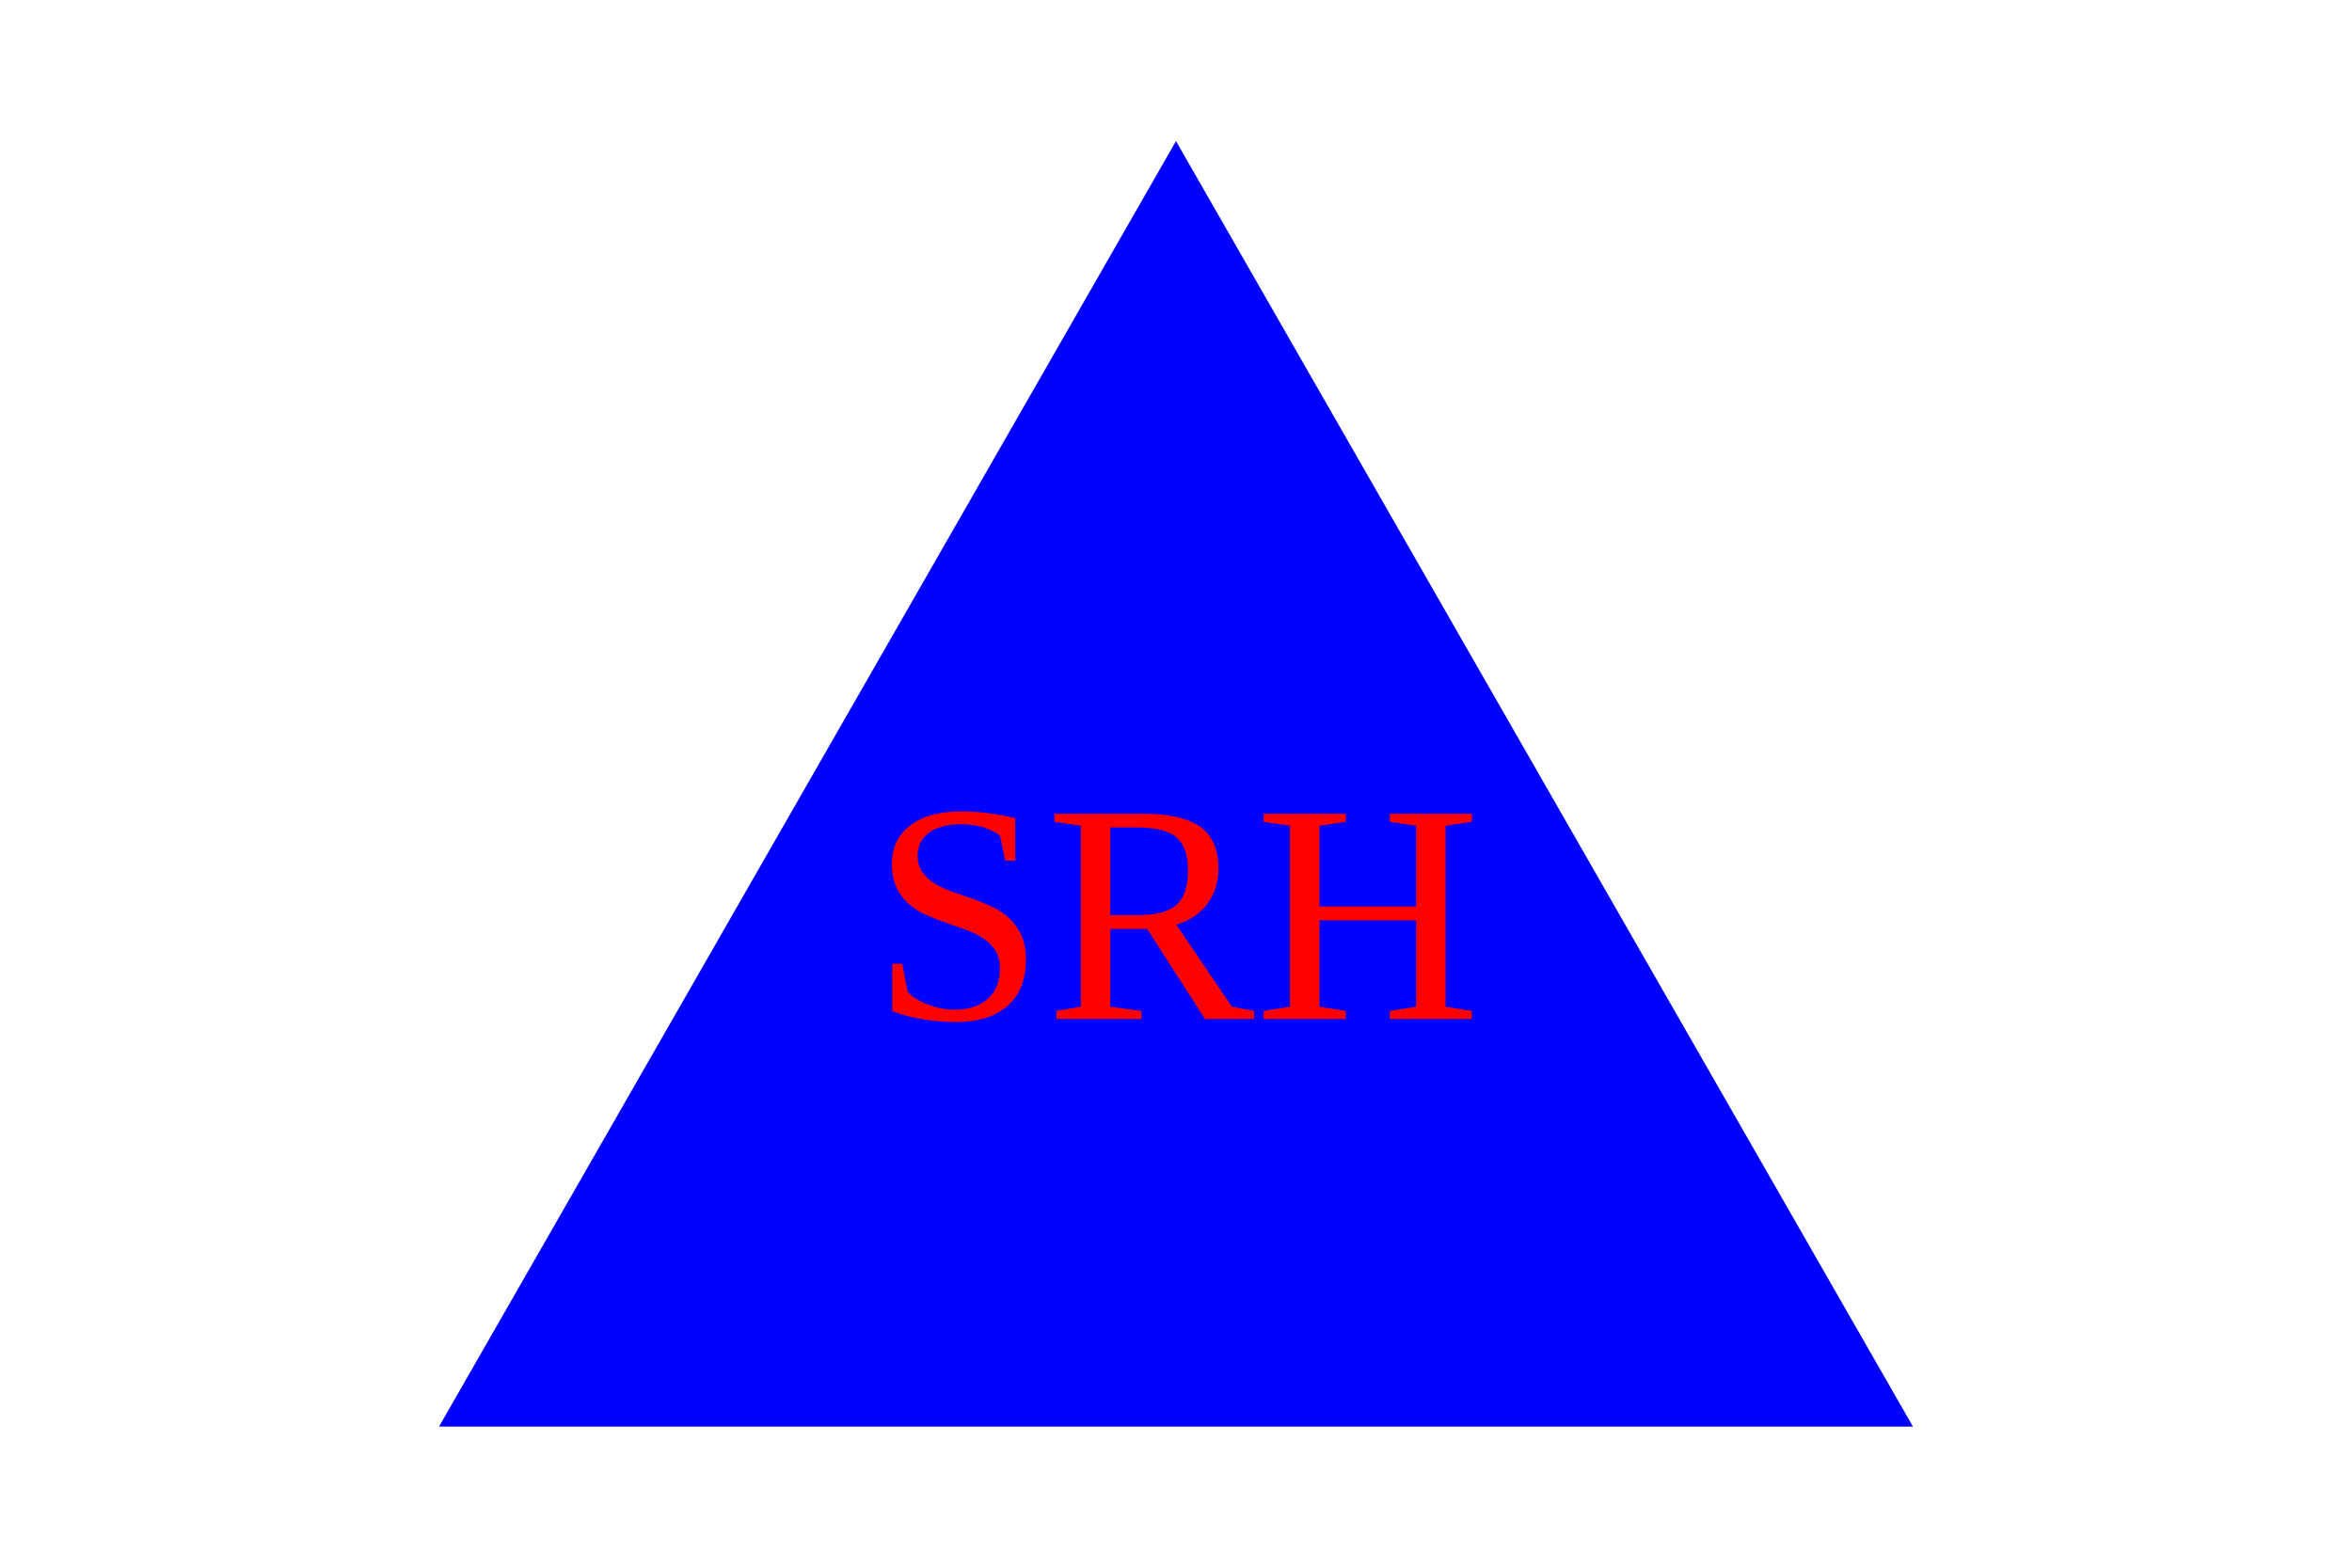
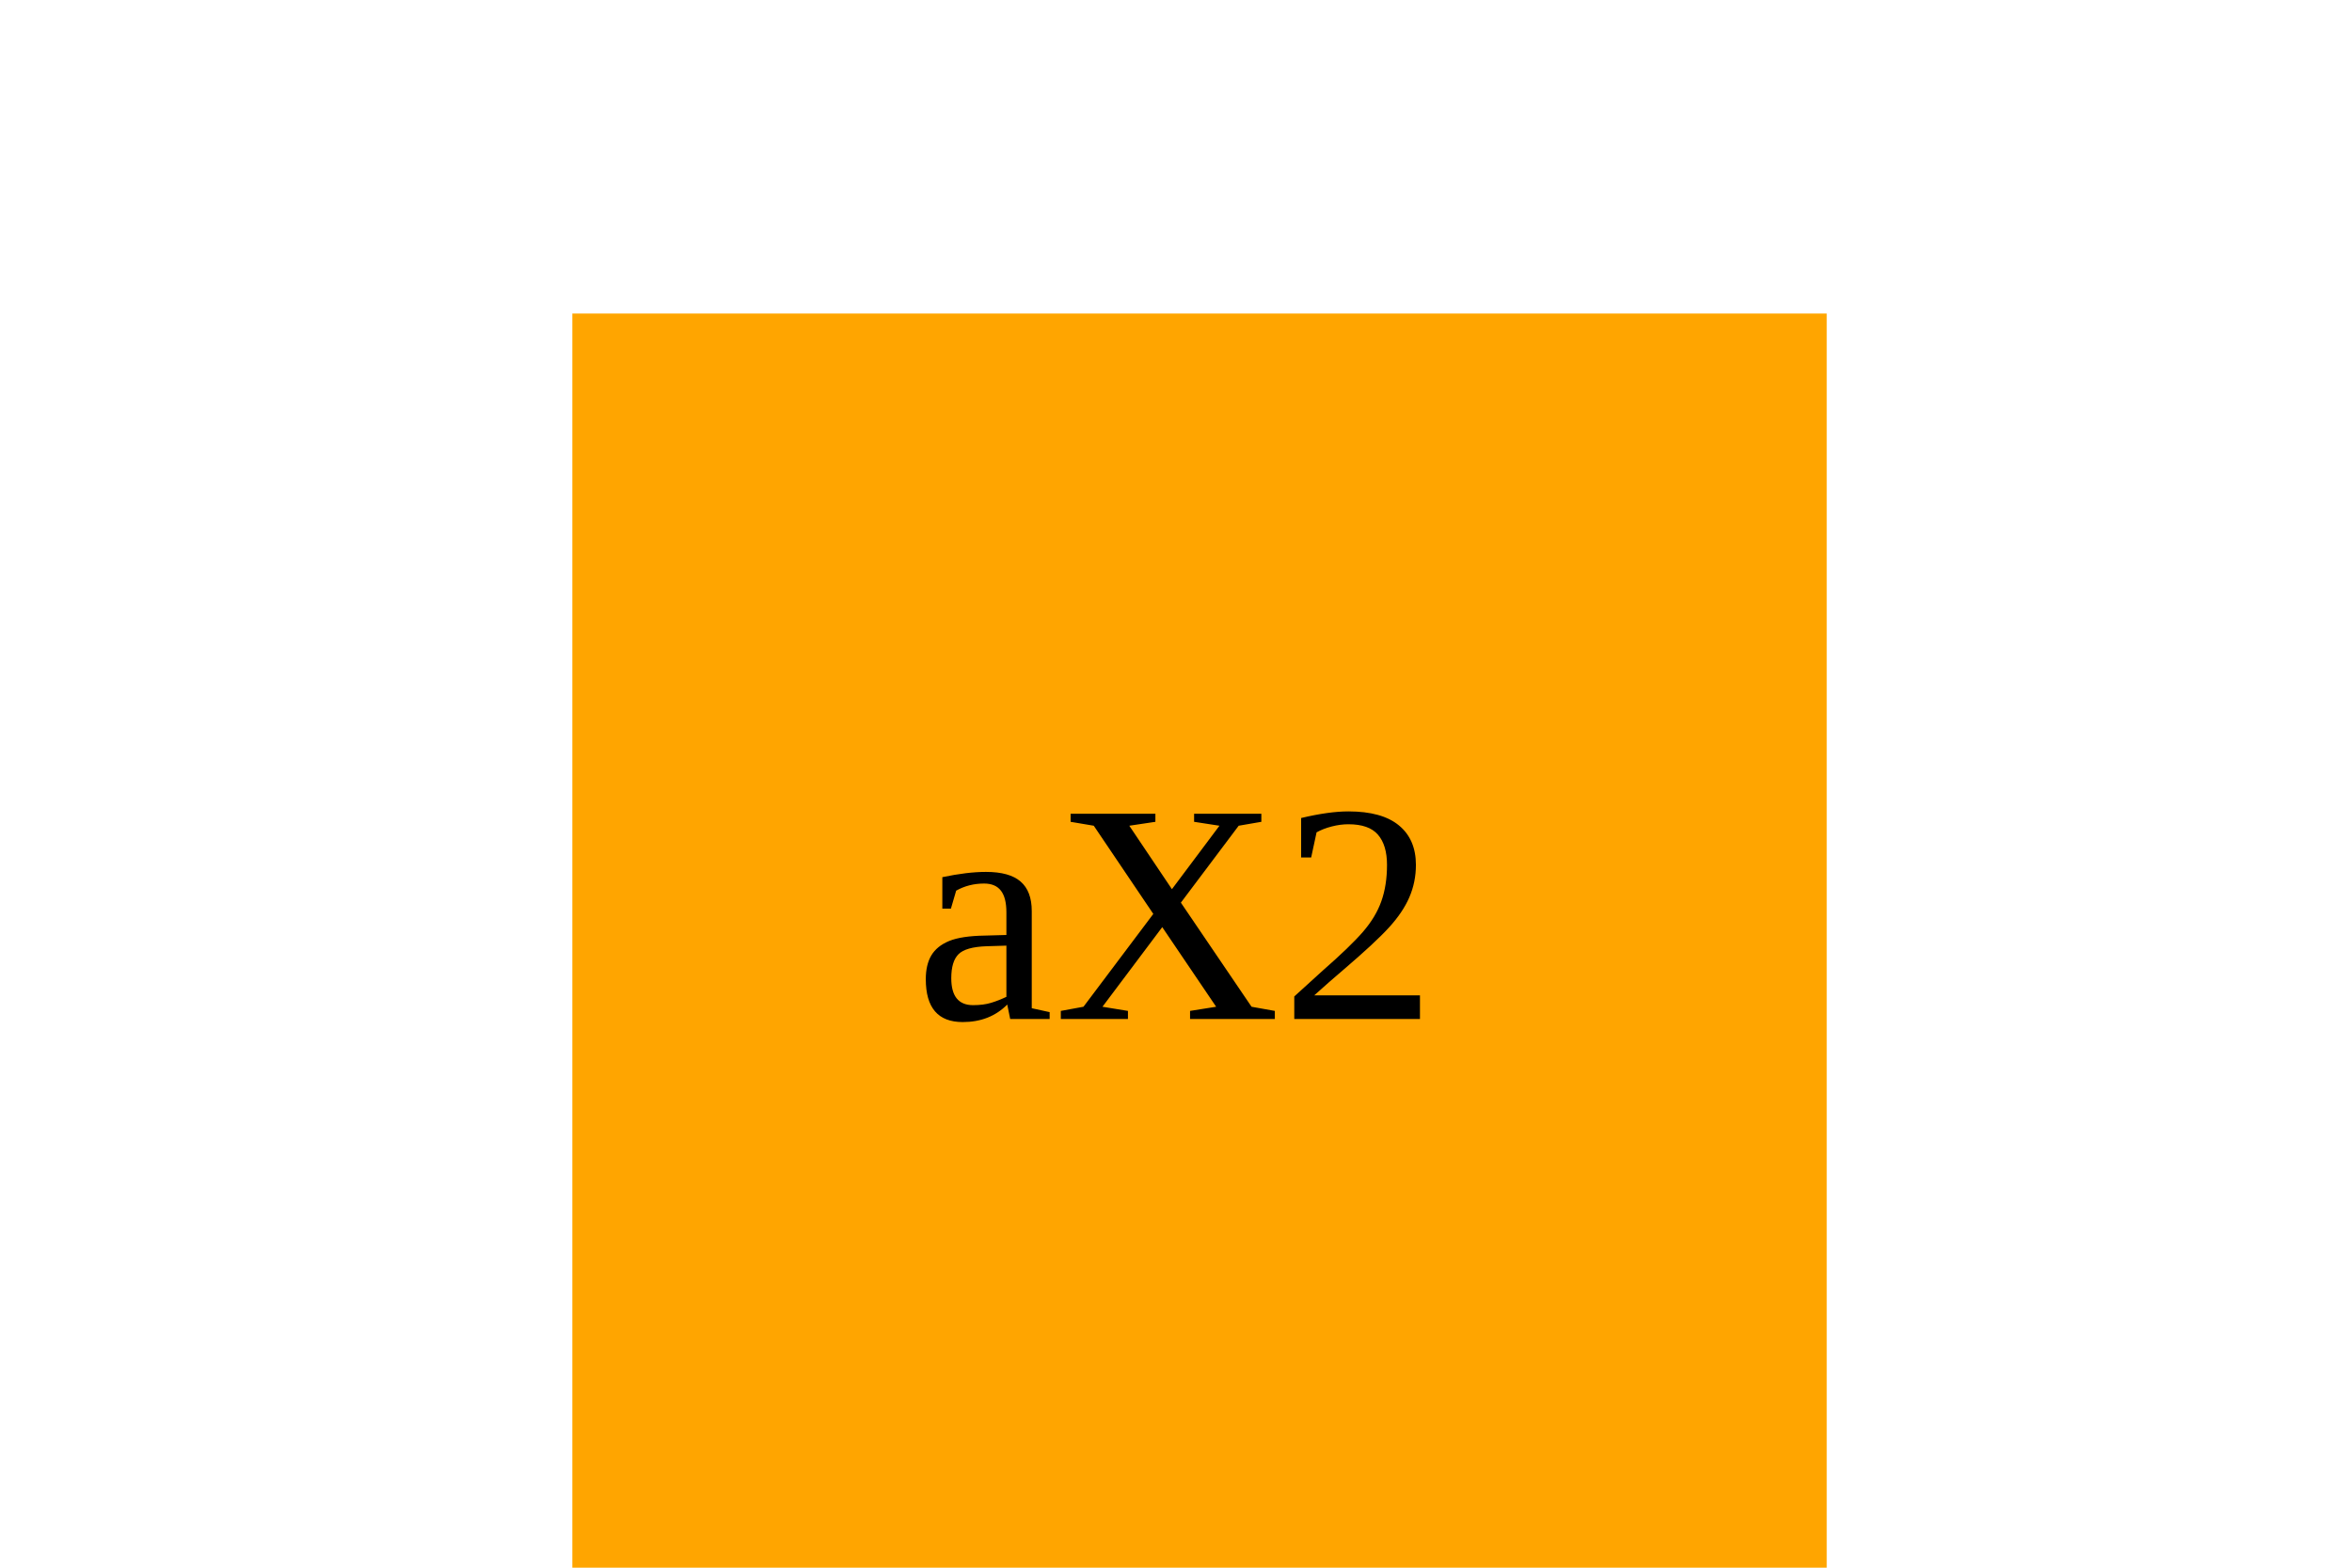
<svg xmlns="http://www.w3.org/2000/svg" version="1.1" width="300" height="200">
-   <g>triangle<polygon points="150, 18 244, 182 56, 182" fill="blue" />
-     <text x="150" y="130" text-anchor="middle" font-size="40" fill="red">SRH</text>
+   <g>square<rect x="73" y="40" width="160" height="160" fill="orange" />
+     <text x="150" y="130" text-anchor="middle" font-size="40" fill="999999">aX2</text>
  </g>
</svg>
